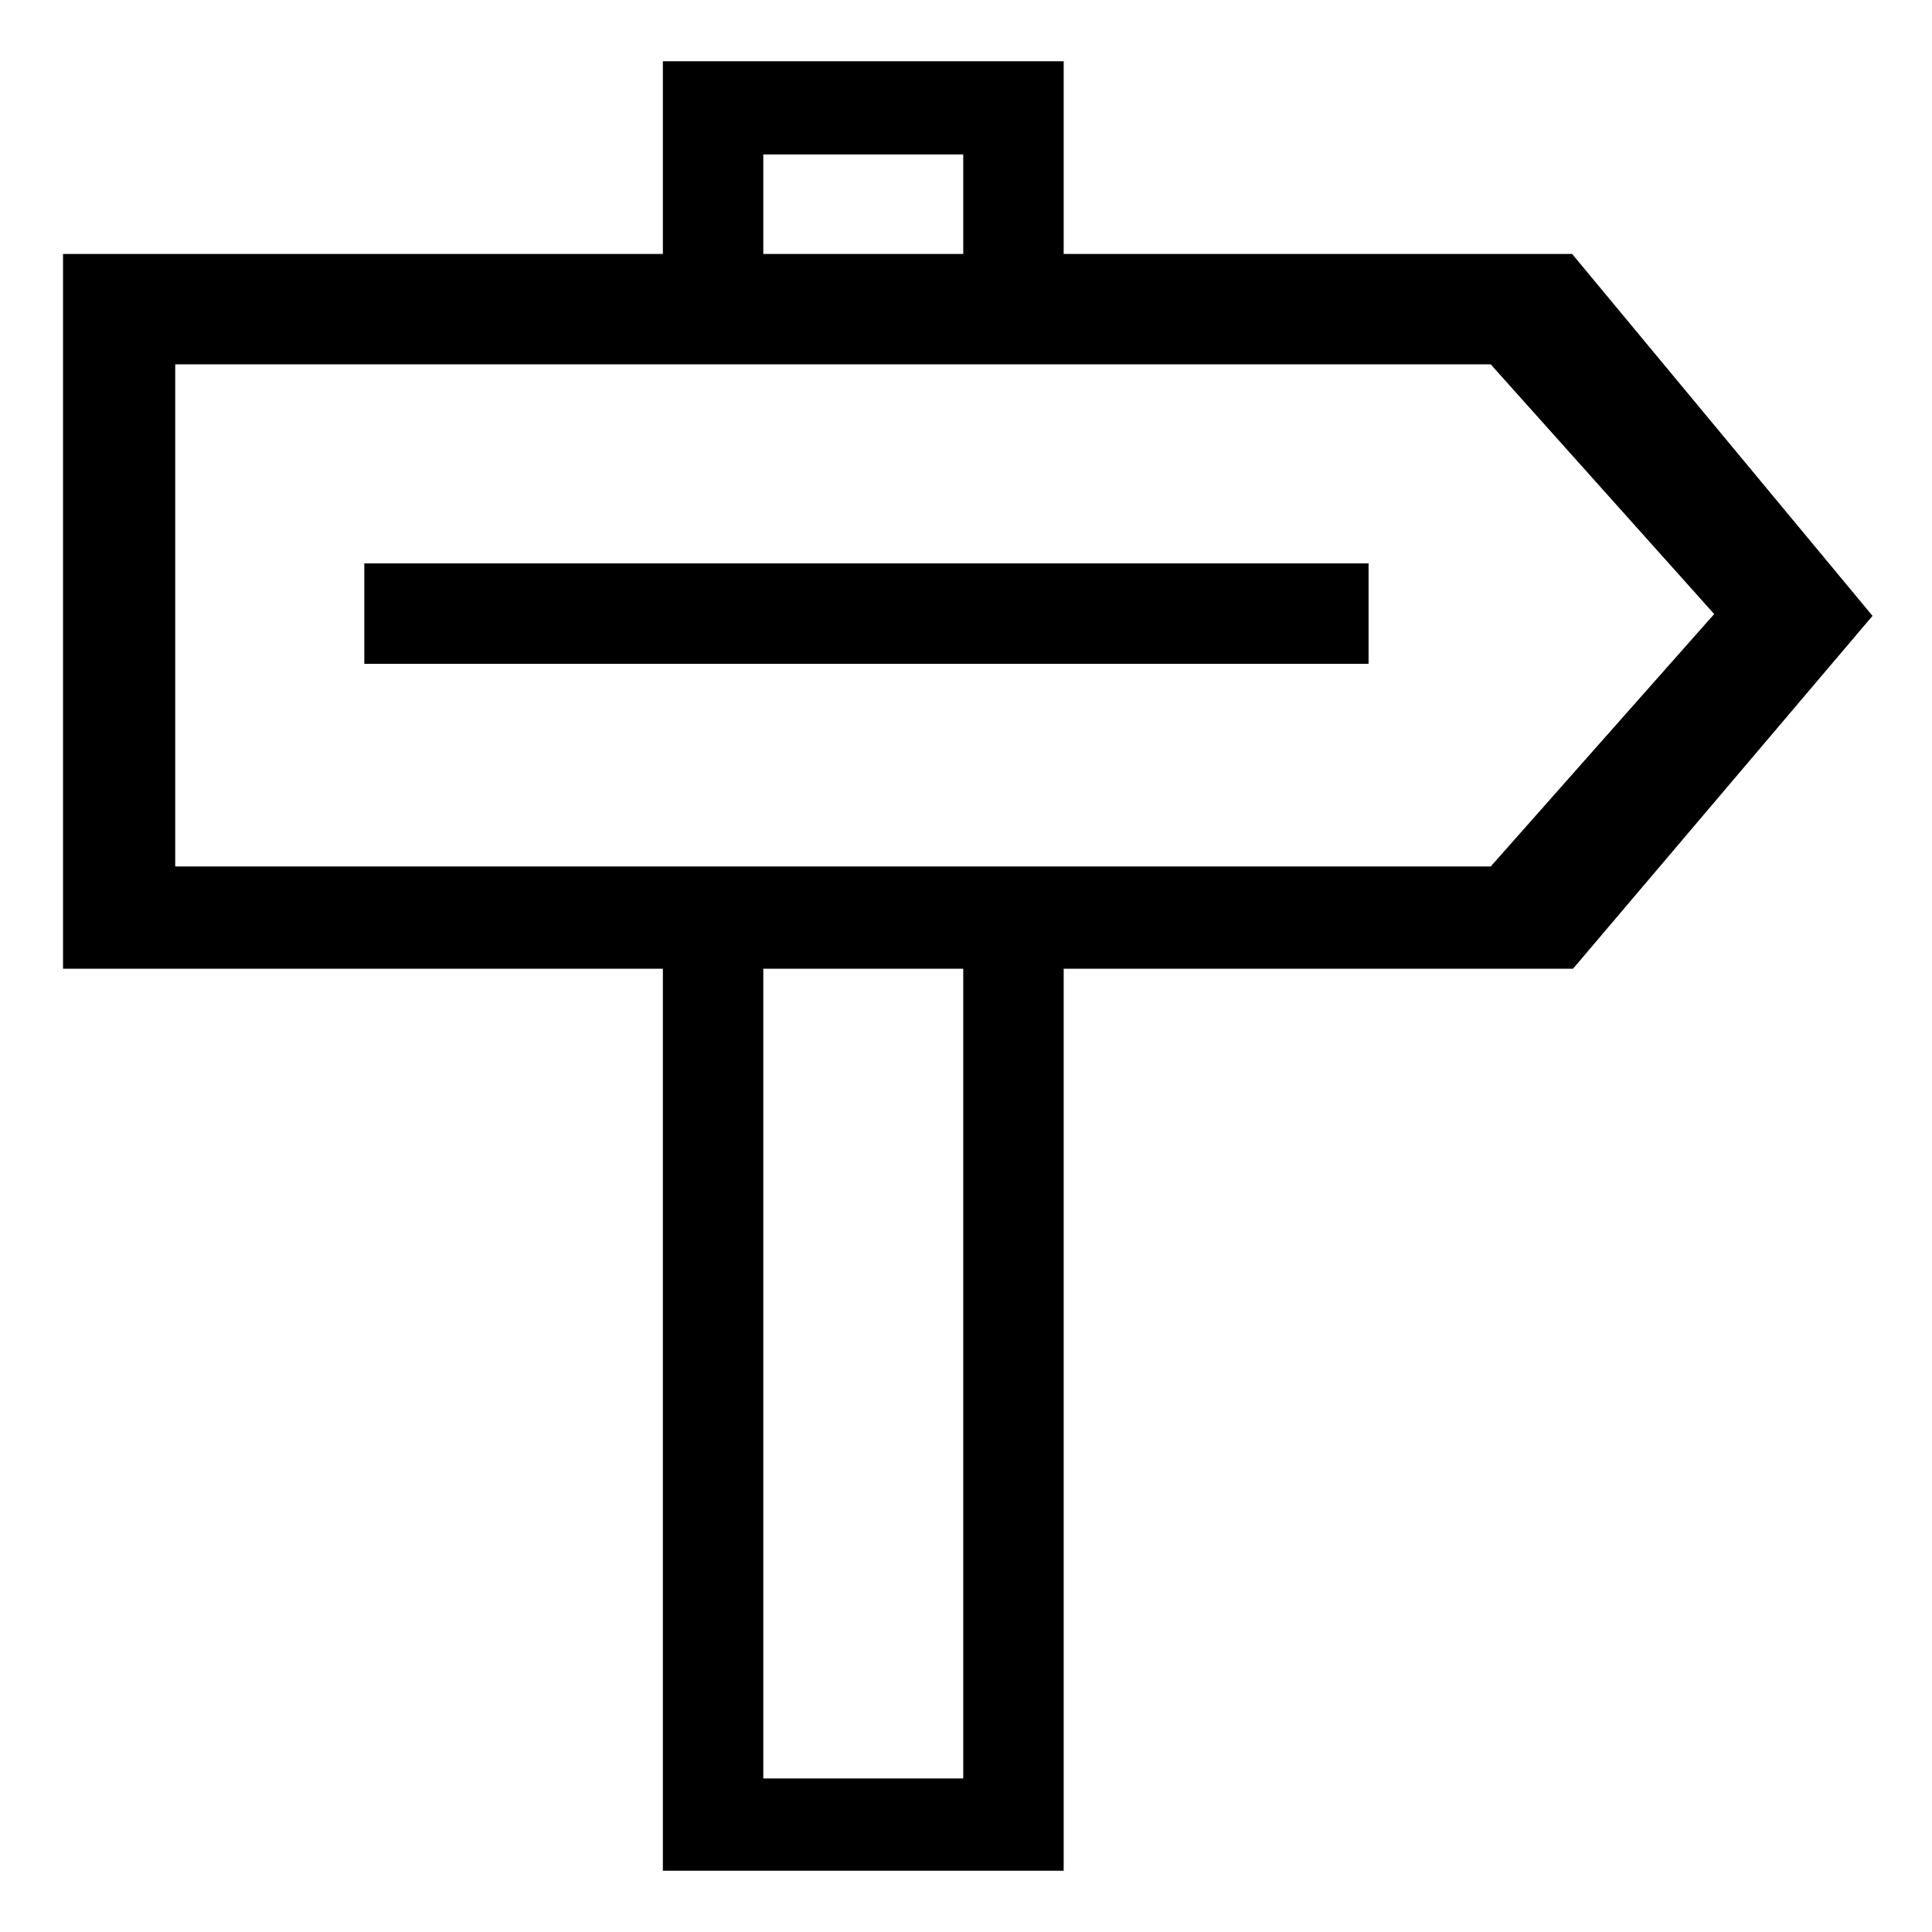
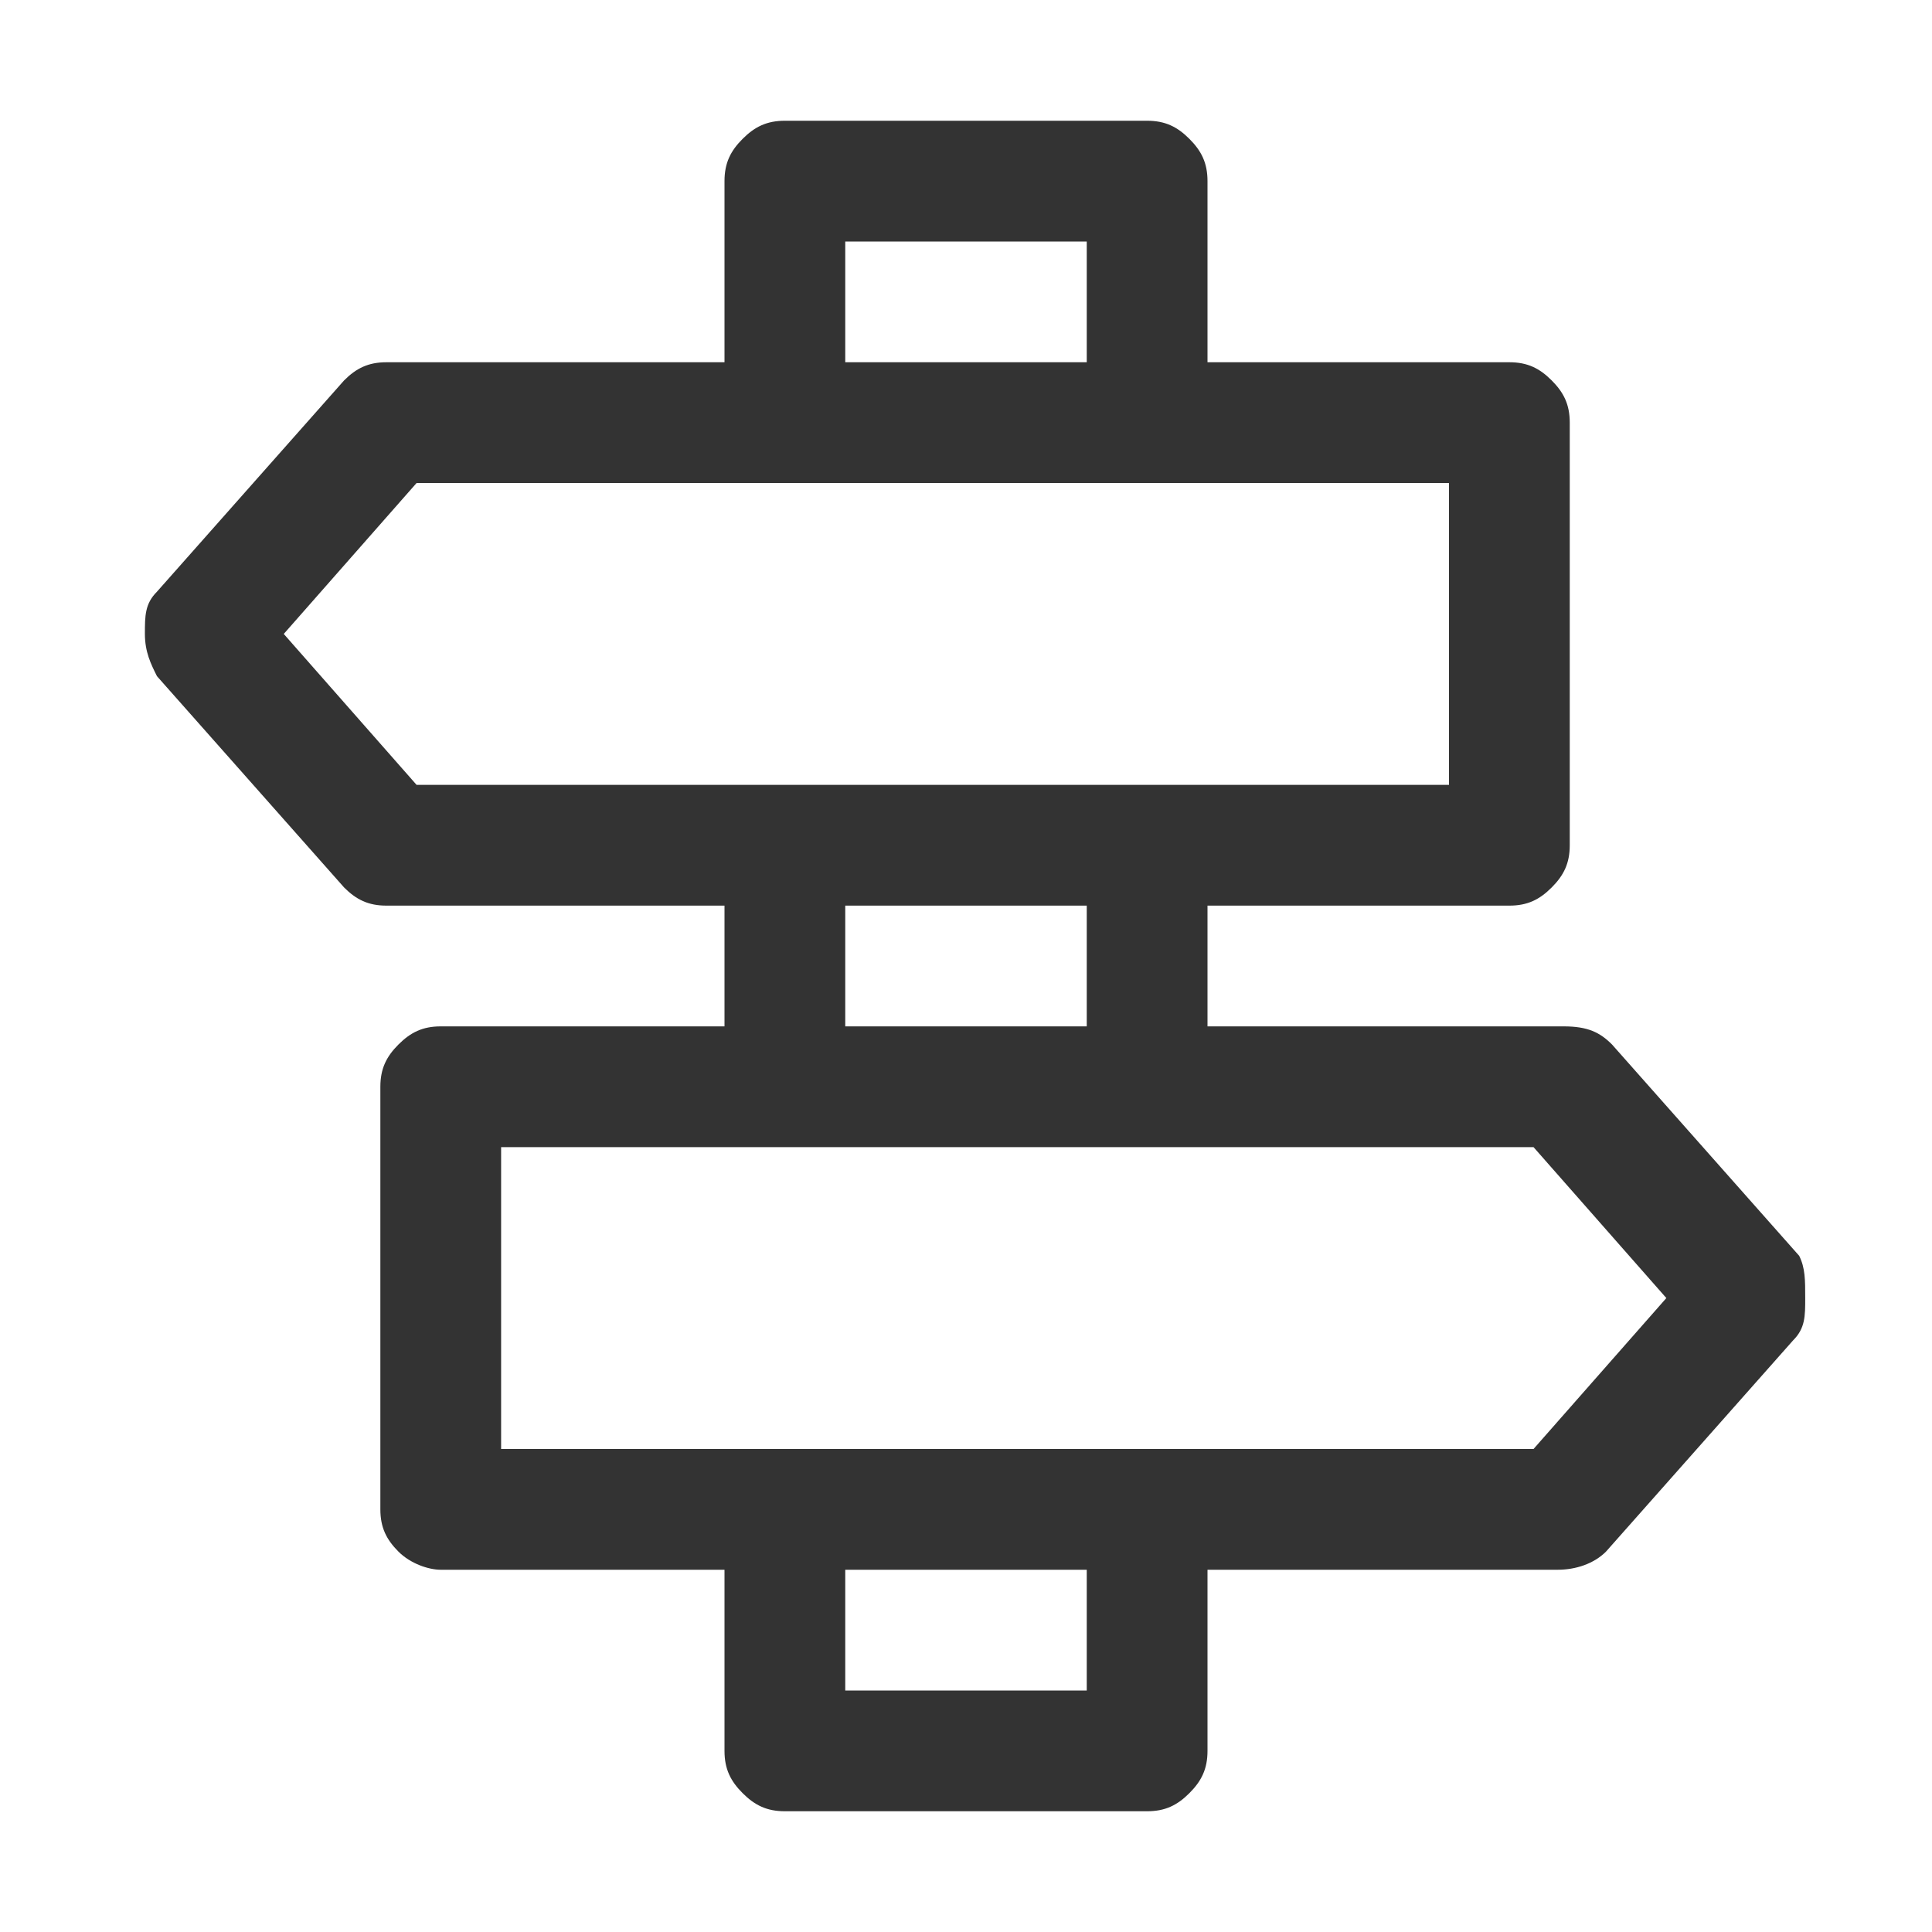
- <svg xmlns="http://www.w3.org/2000/svg" t="1628420440275" class="icon" viewBox="0 0 1025 1024" version="1.1" p-id="1031" width="128" height="128">
-   <path d="M404.96 137.6V81.44h106.08V137.6h53.28V32H351.68v105.6zM511.04 512v431.04H404.96V512H351.68v480h212.64V512z" p-id="1032" />
-   <path d="M834.08 134.24H33.44v379.2h801.12l158.88-187.2-159.36-192z m-43.2 324.96H92.96V192.8h697.92l118.56 132.48L790.88 459.2z" p-id="1033" />
-   <path d="M193.28 298.4h532.8v53.28h-532.8z" p-id="1034" />
+ <svg xmlns="http://www.w3.org/2000/svg" class="icon" width="128" height="128" viewBox="0 0 1024 1024" version="1.1">
+   <path fill="#333333" d="M953.6 665.6l-99.2-112c-6.4-6.4-12.8-9.6-25.6-9.6H640v-64h160c9.6 0 16-3.2 22.4-9.6s9.6-12.8 9.6-22.4V224c0-9.6-3.2-16-9.6-22.4S809.6 192 800 192h-160V96c0-9.6-3.2-16-9.6-22.4S617.6 64 608 64h-192c-9.6 0-16 3.2-22.4 9.6s-9.6 12.8-9.6 22.4v96H204.8c-9.6 0-16 3.2-22.4 9.6L83.2 313.6c-6.4 6.4-6.4 12.8-6.4 22.4s3.2 16 6.4 22.4l99.2 112c6.4 6.4 12.8 9.6 22.4 9.6H384v64H233.6c-9.6 0-16 3.2-22.4 9.6-6.4 6.4-9.6 12.8-9.6 22.4v224c0 9.6 3.2 16 9.6 22.4 6.4 6.4 16 9.6 22.4 9.6H384v96c0 9.6 3.2 16 9.6 22.4s12.8 9.6 22.4 9.6h192c9.6 0 16-3.2 22.4-9.6s9.6-12.8 9.6-22.4v-96h185.6c9.6 0 19.2-3.2 25.6-9.6l99.2-112c6.4-6.4 6.4-12.8 6.4-22.4s0-16-3.2-22.4zM448 128h128v64h-128V128z m-227.2 288l-70.4-80L220.8 256H768v160H220.8z m227.2 64h128v64h-128v-64z m128 416h-128v-64h128v64z m236.8-128H265.6v-160h547.2l70.4 80-70.4 80z" />
</svg>
